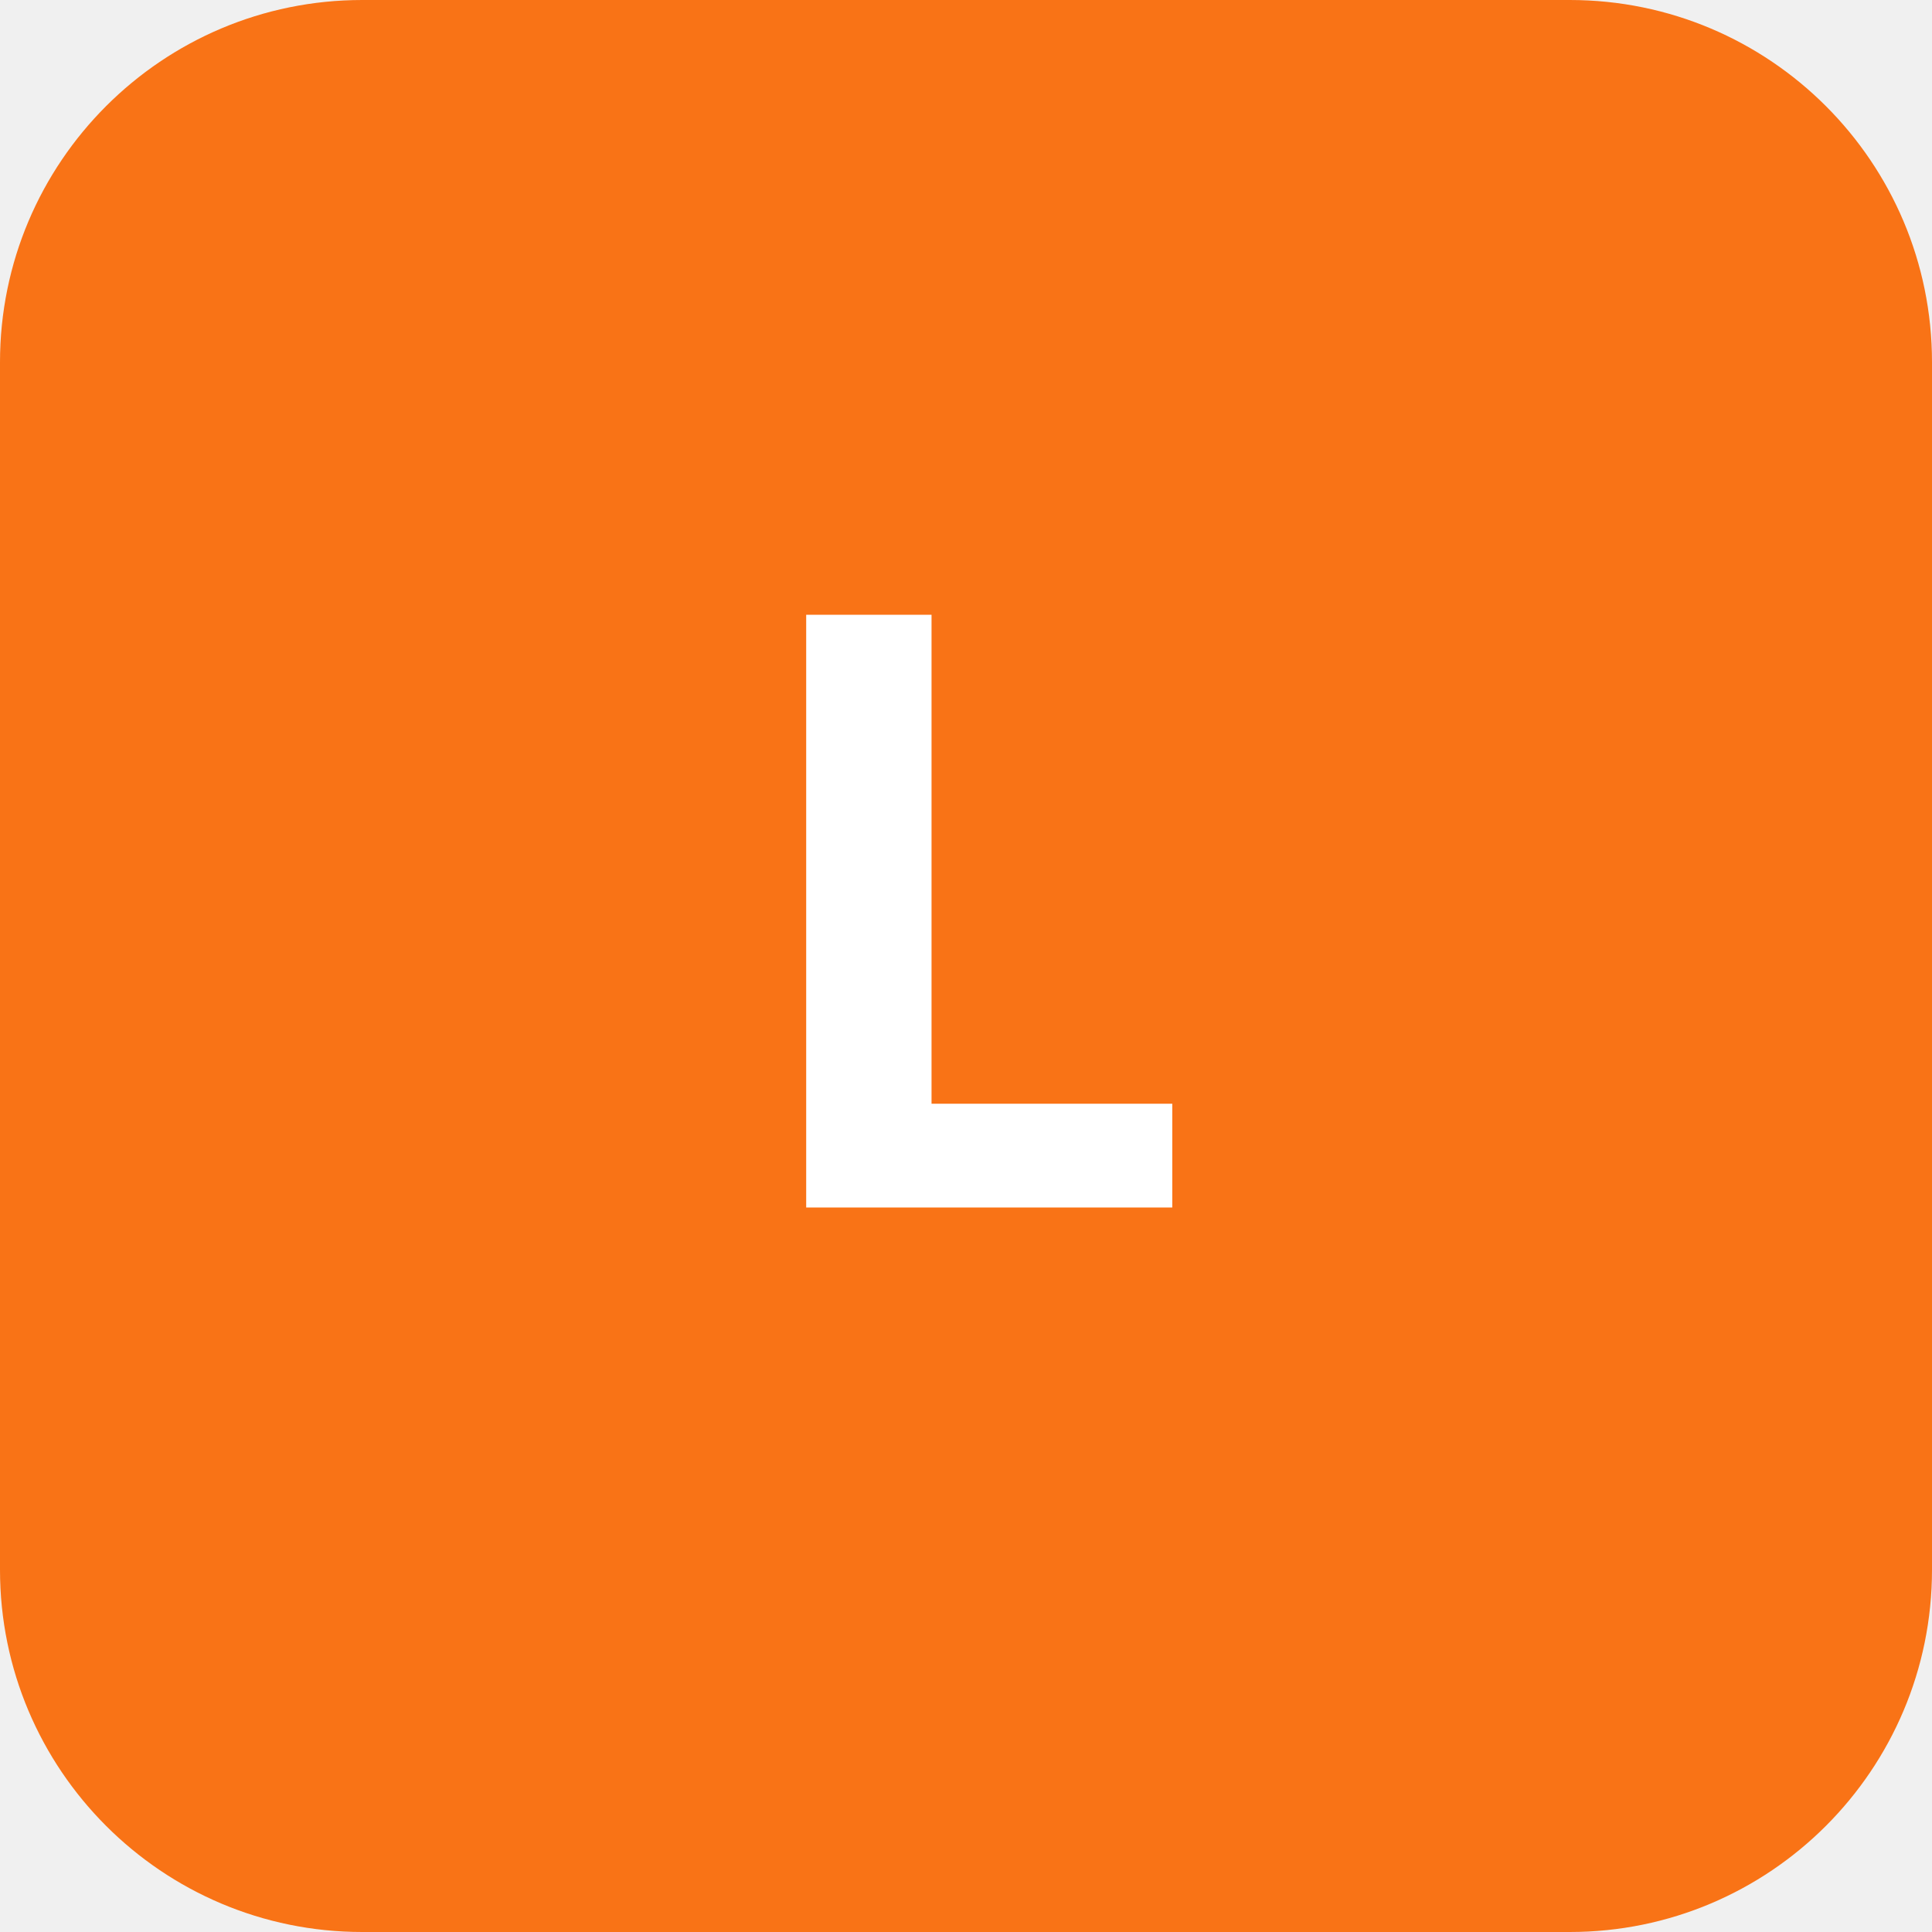
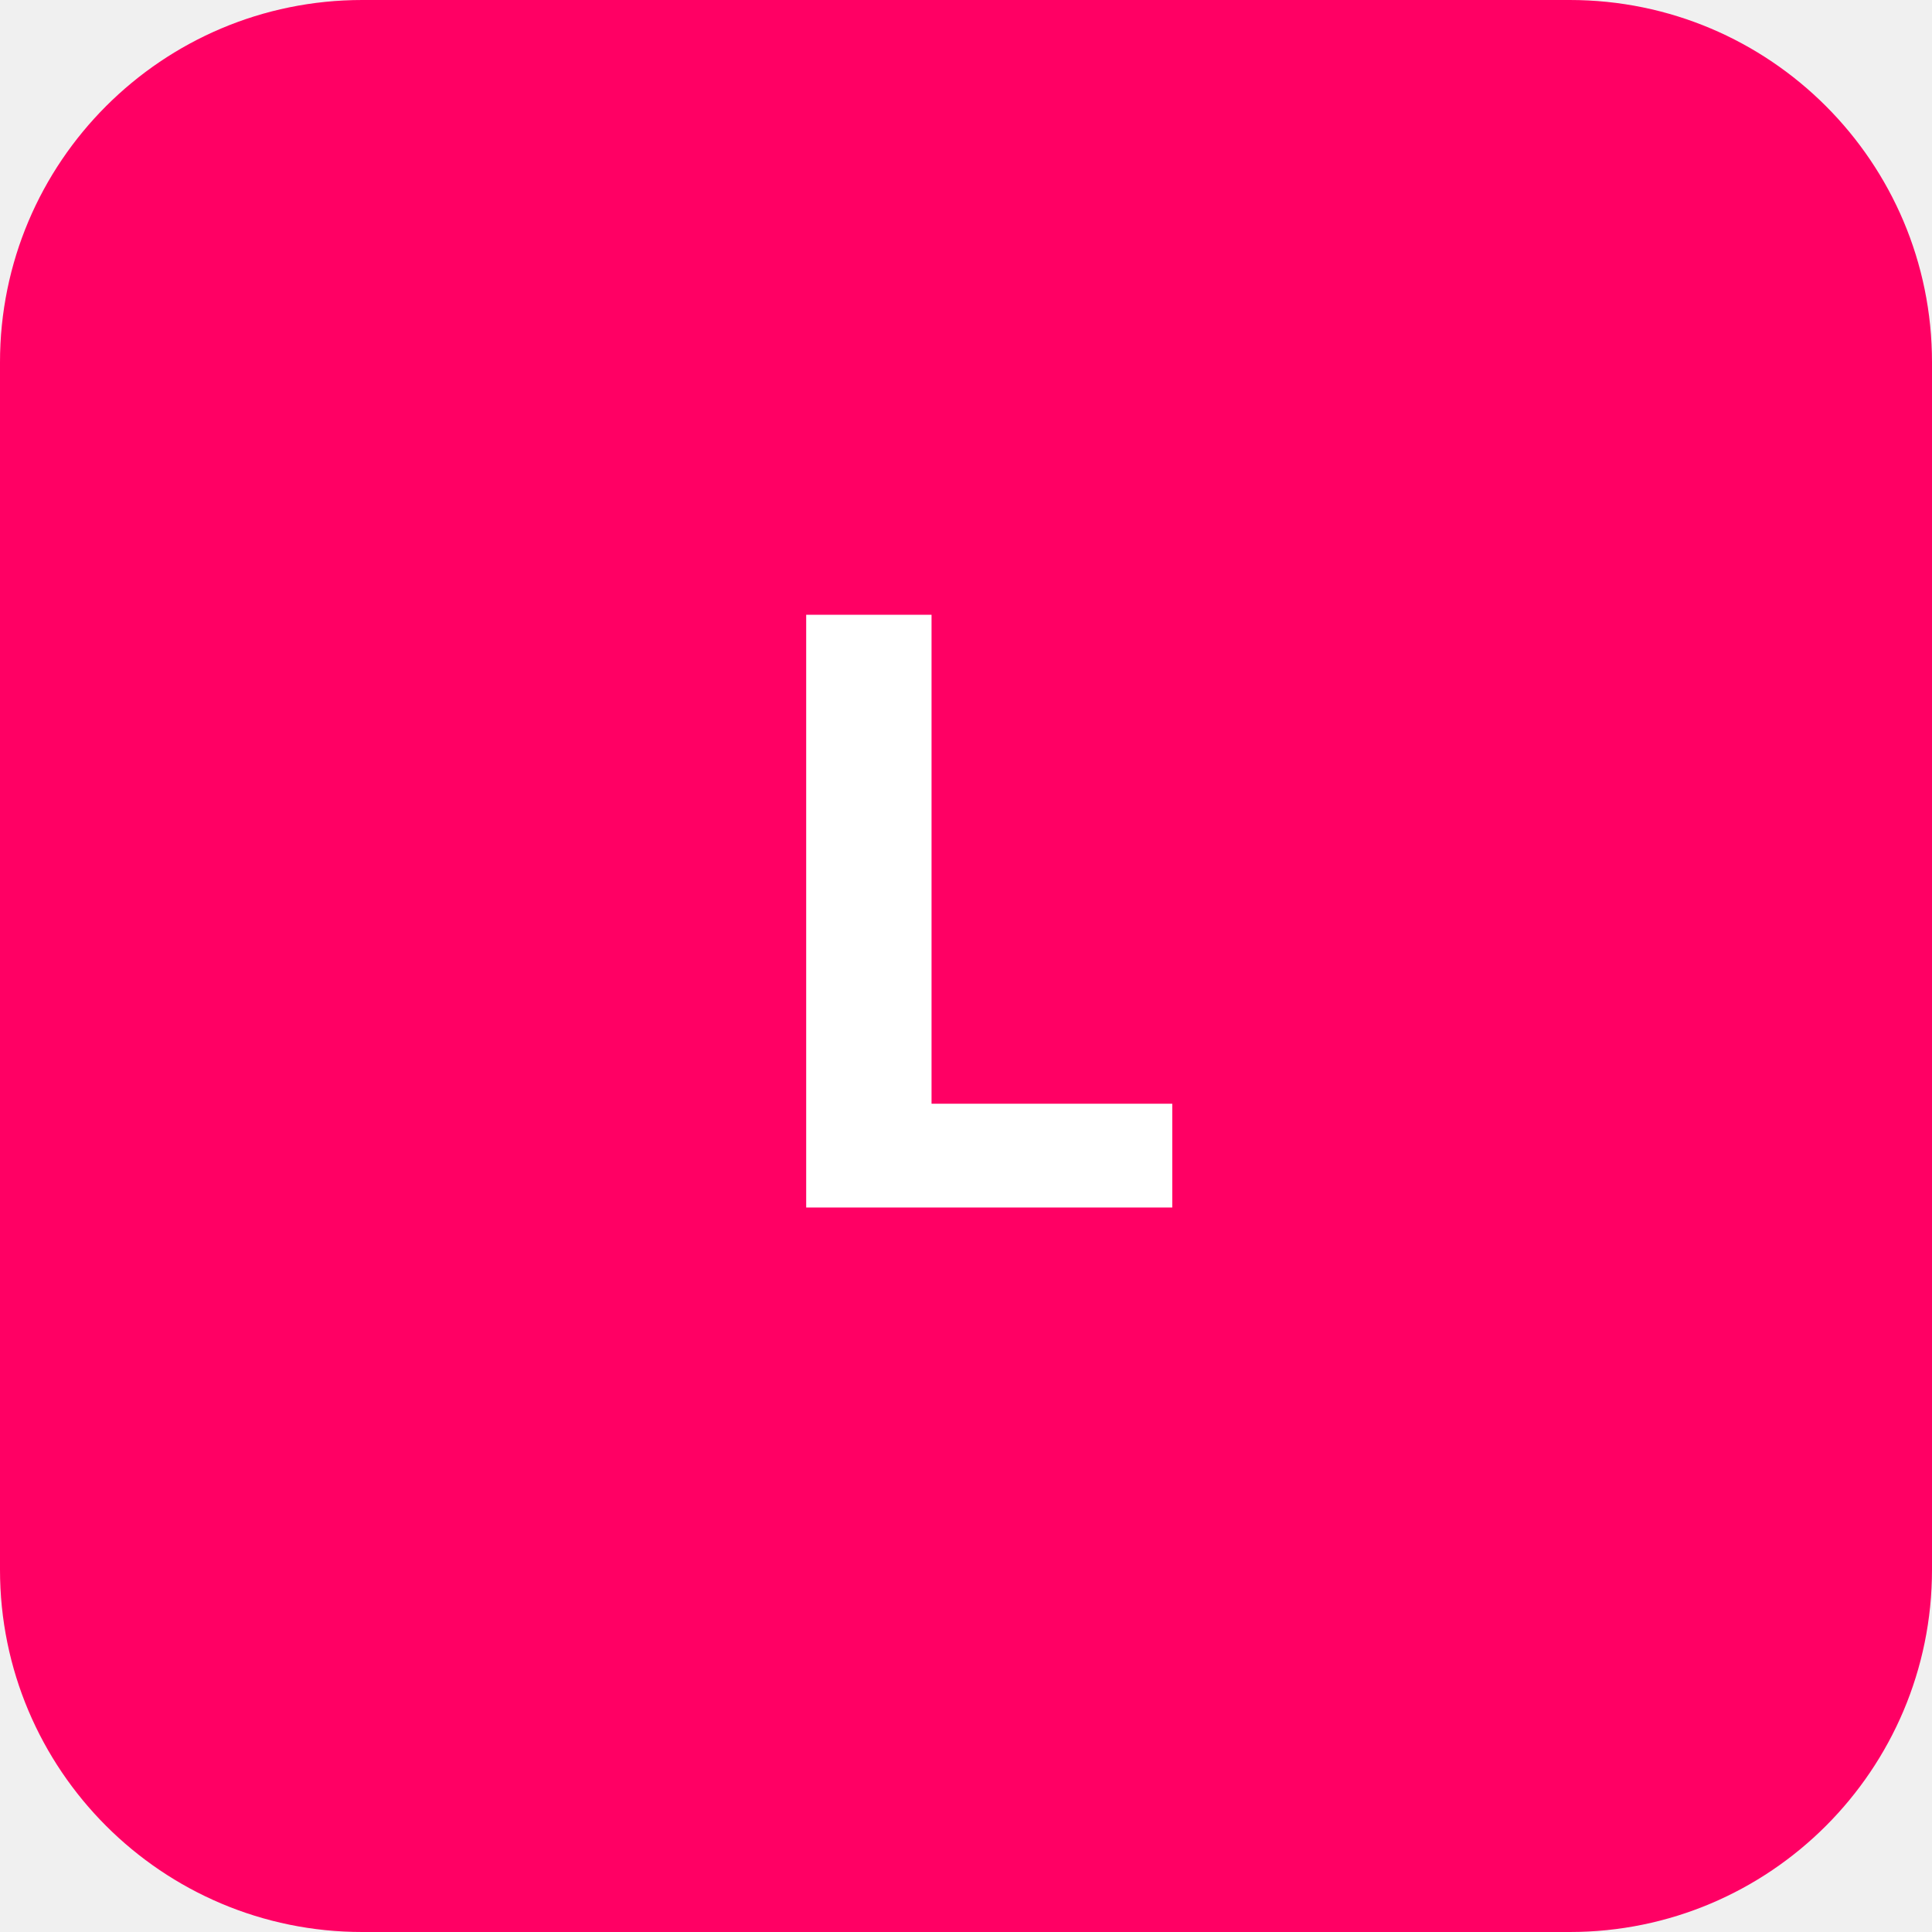
<svg xmlns="http://www.w3.org/2000/svg" viewBox="0 0 512 512">
-   <rect width="512" height="512" rx="96" fill="#f97316" />
+   <rect width="512" height="512" rx="96" fill="#ff0064" />
  <text x="256" y="320" font-family="system-ui,sans-serif" font-size="220" font-weight="800" fill="white" text-anchor="middle">L</text>
</svg>
